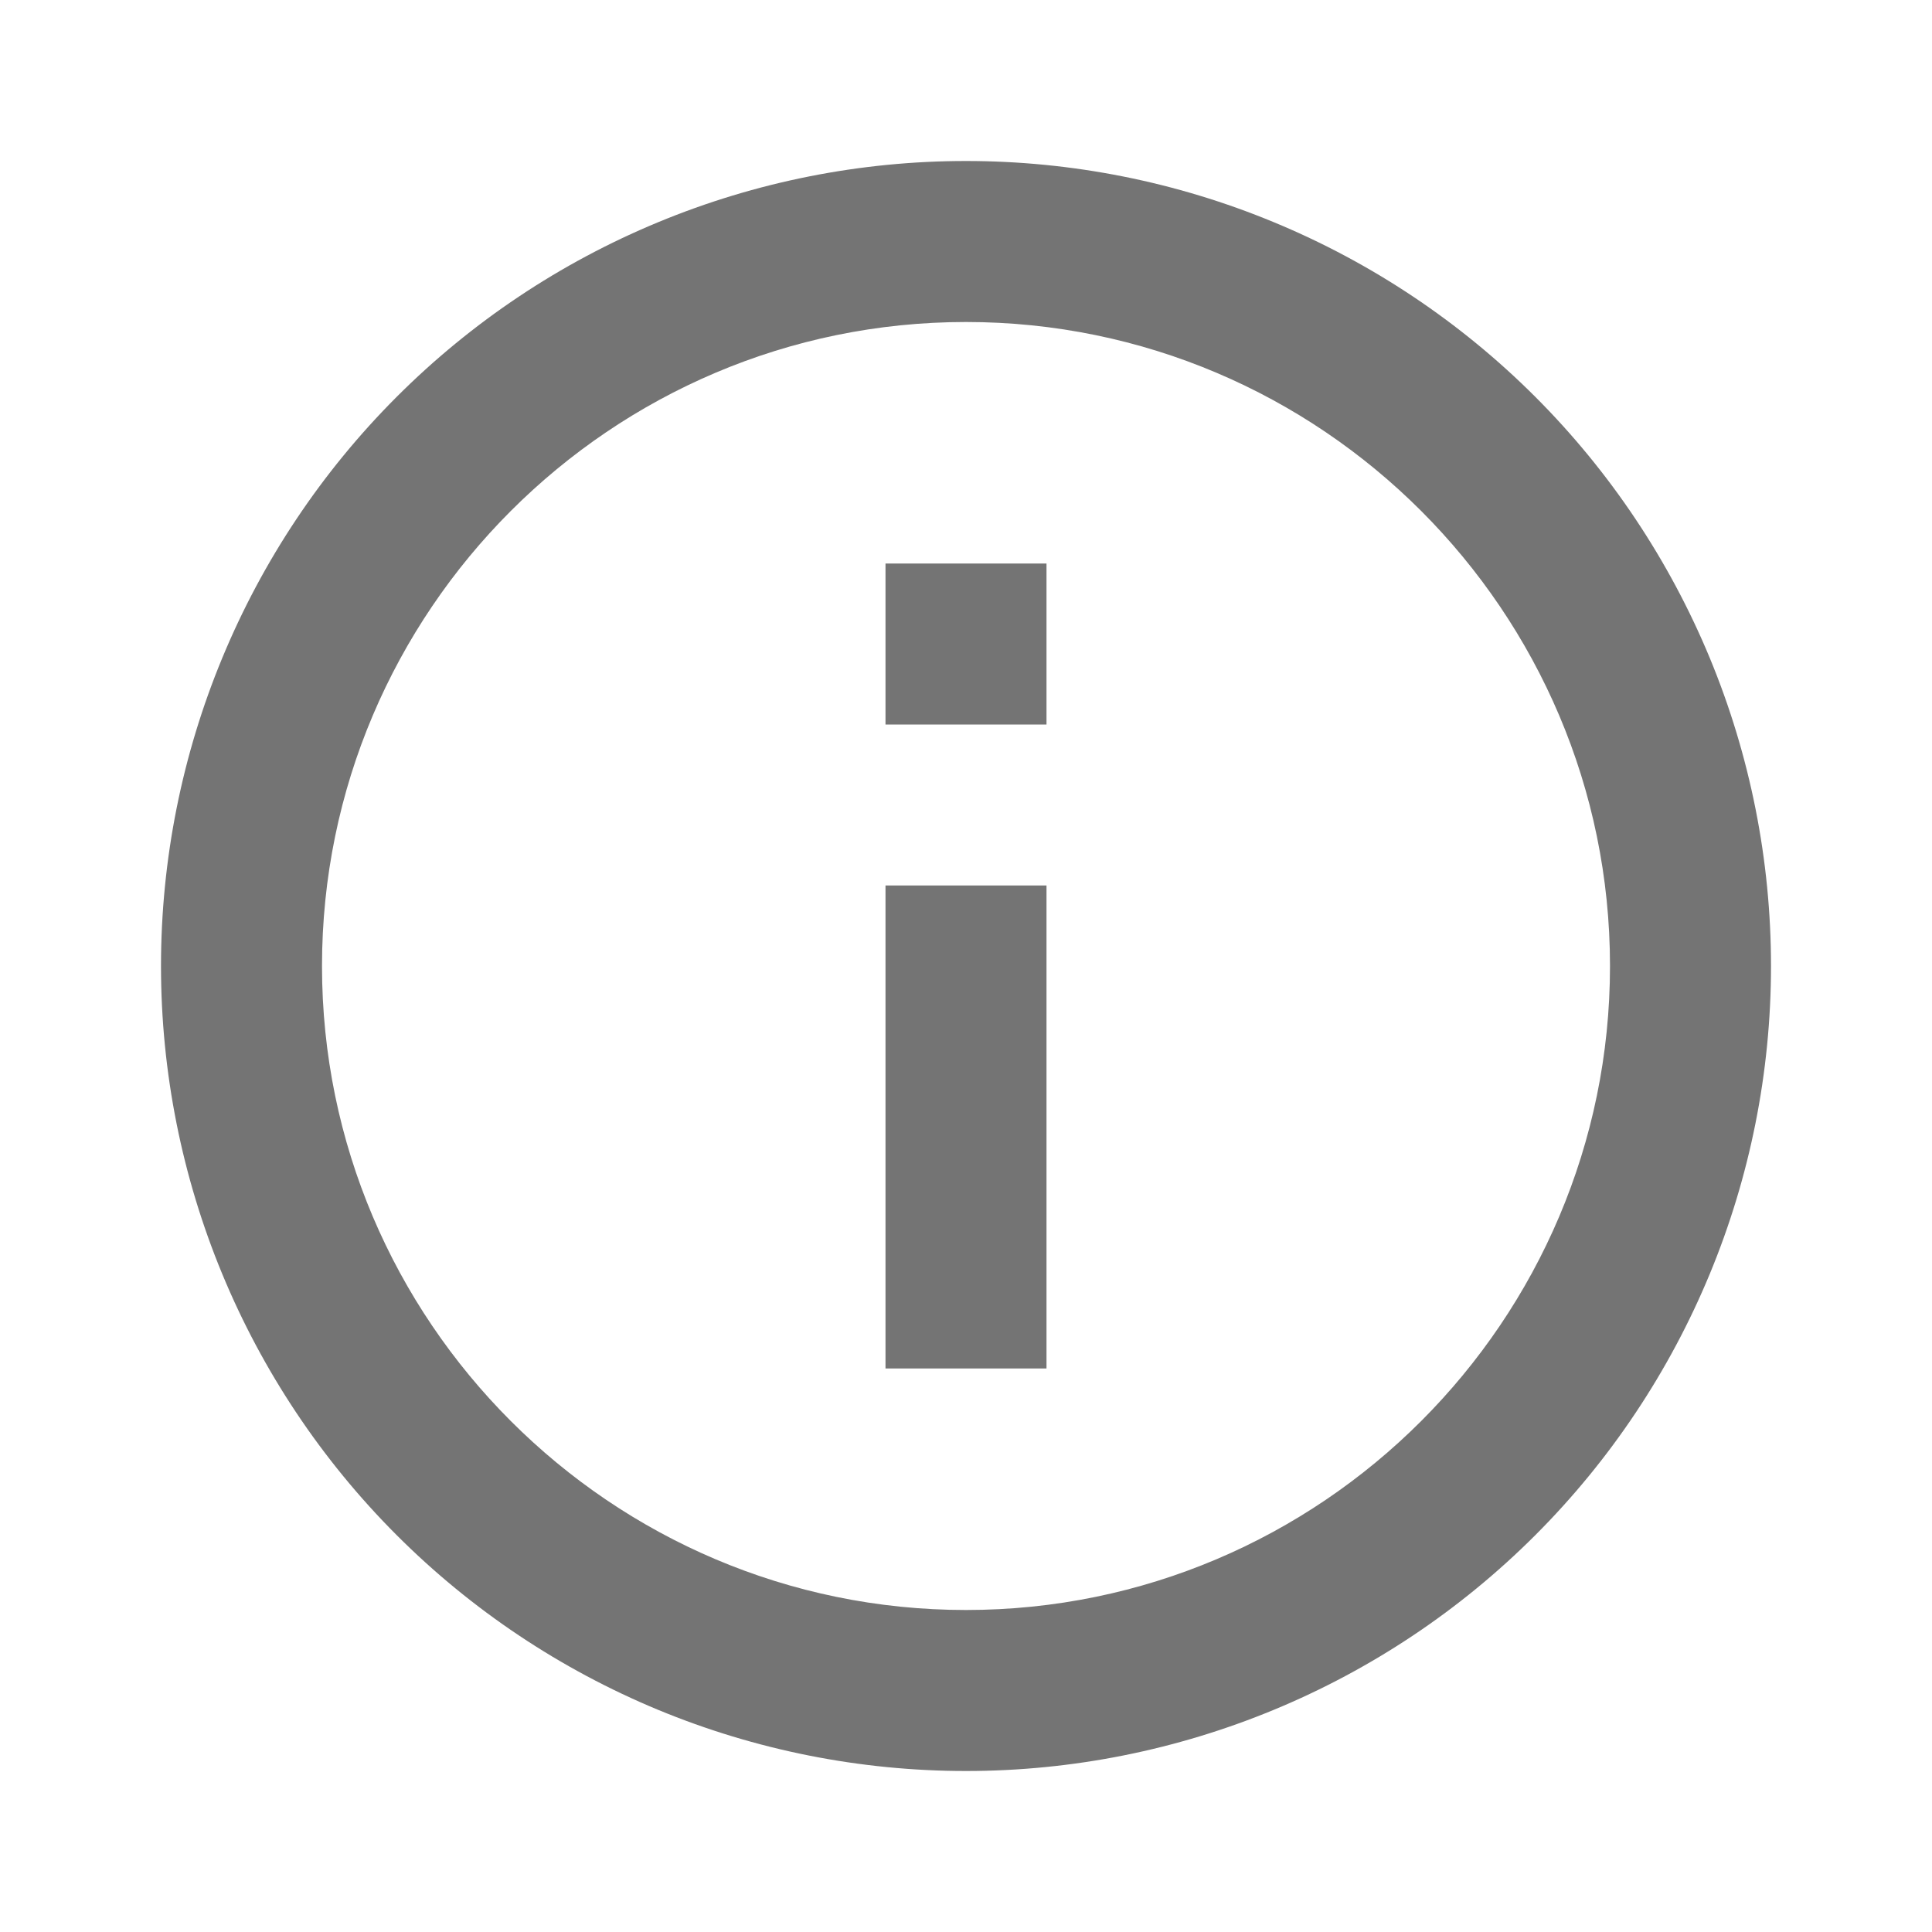
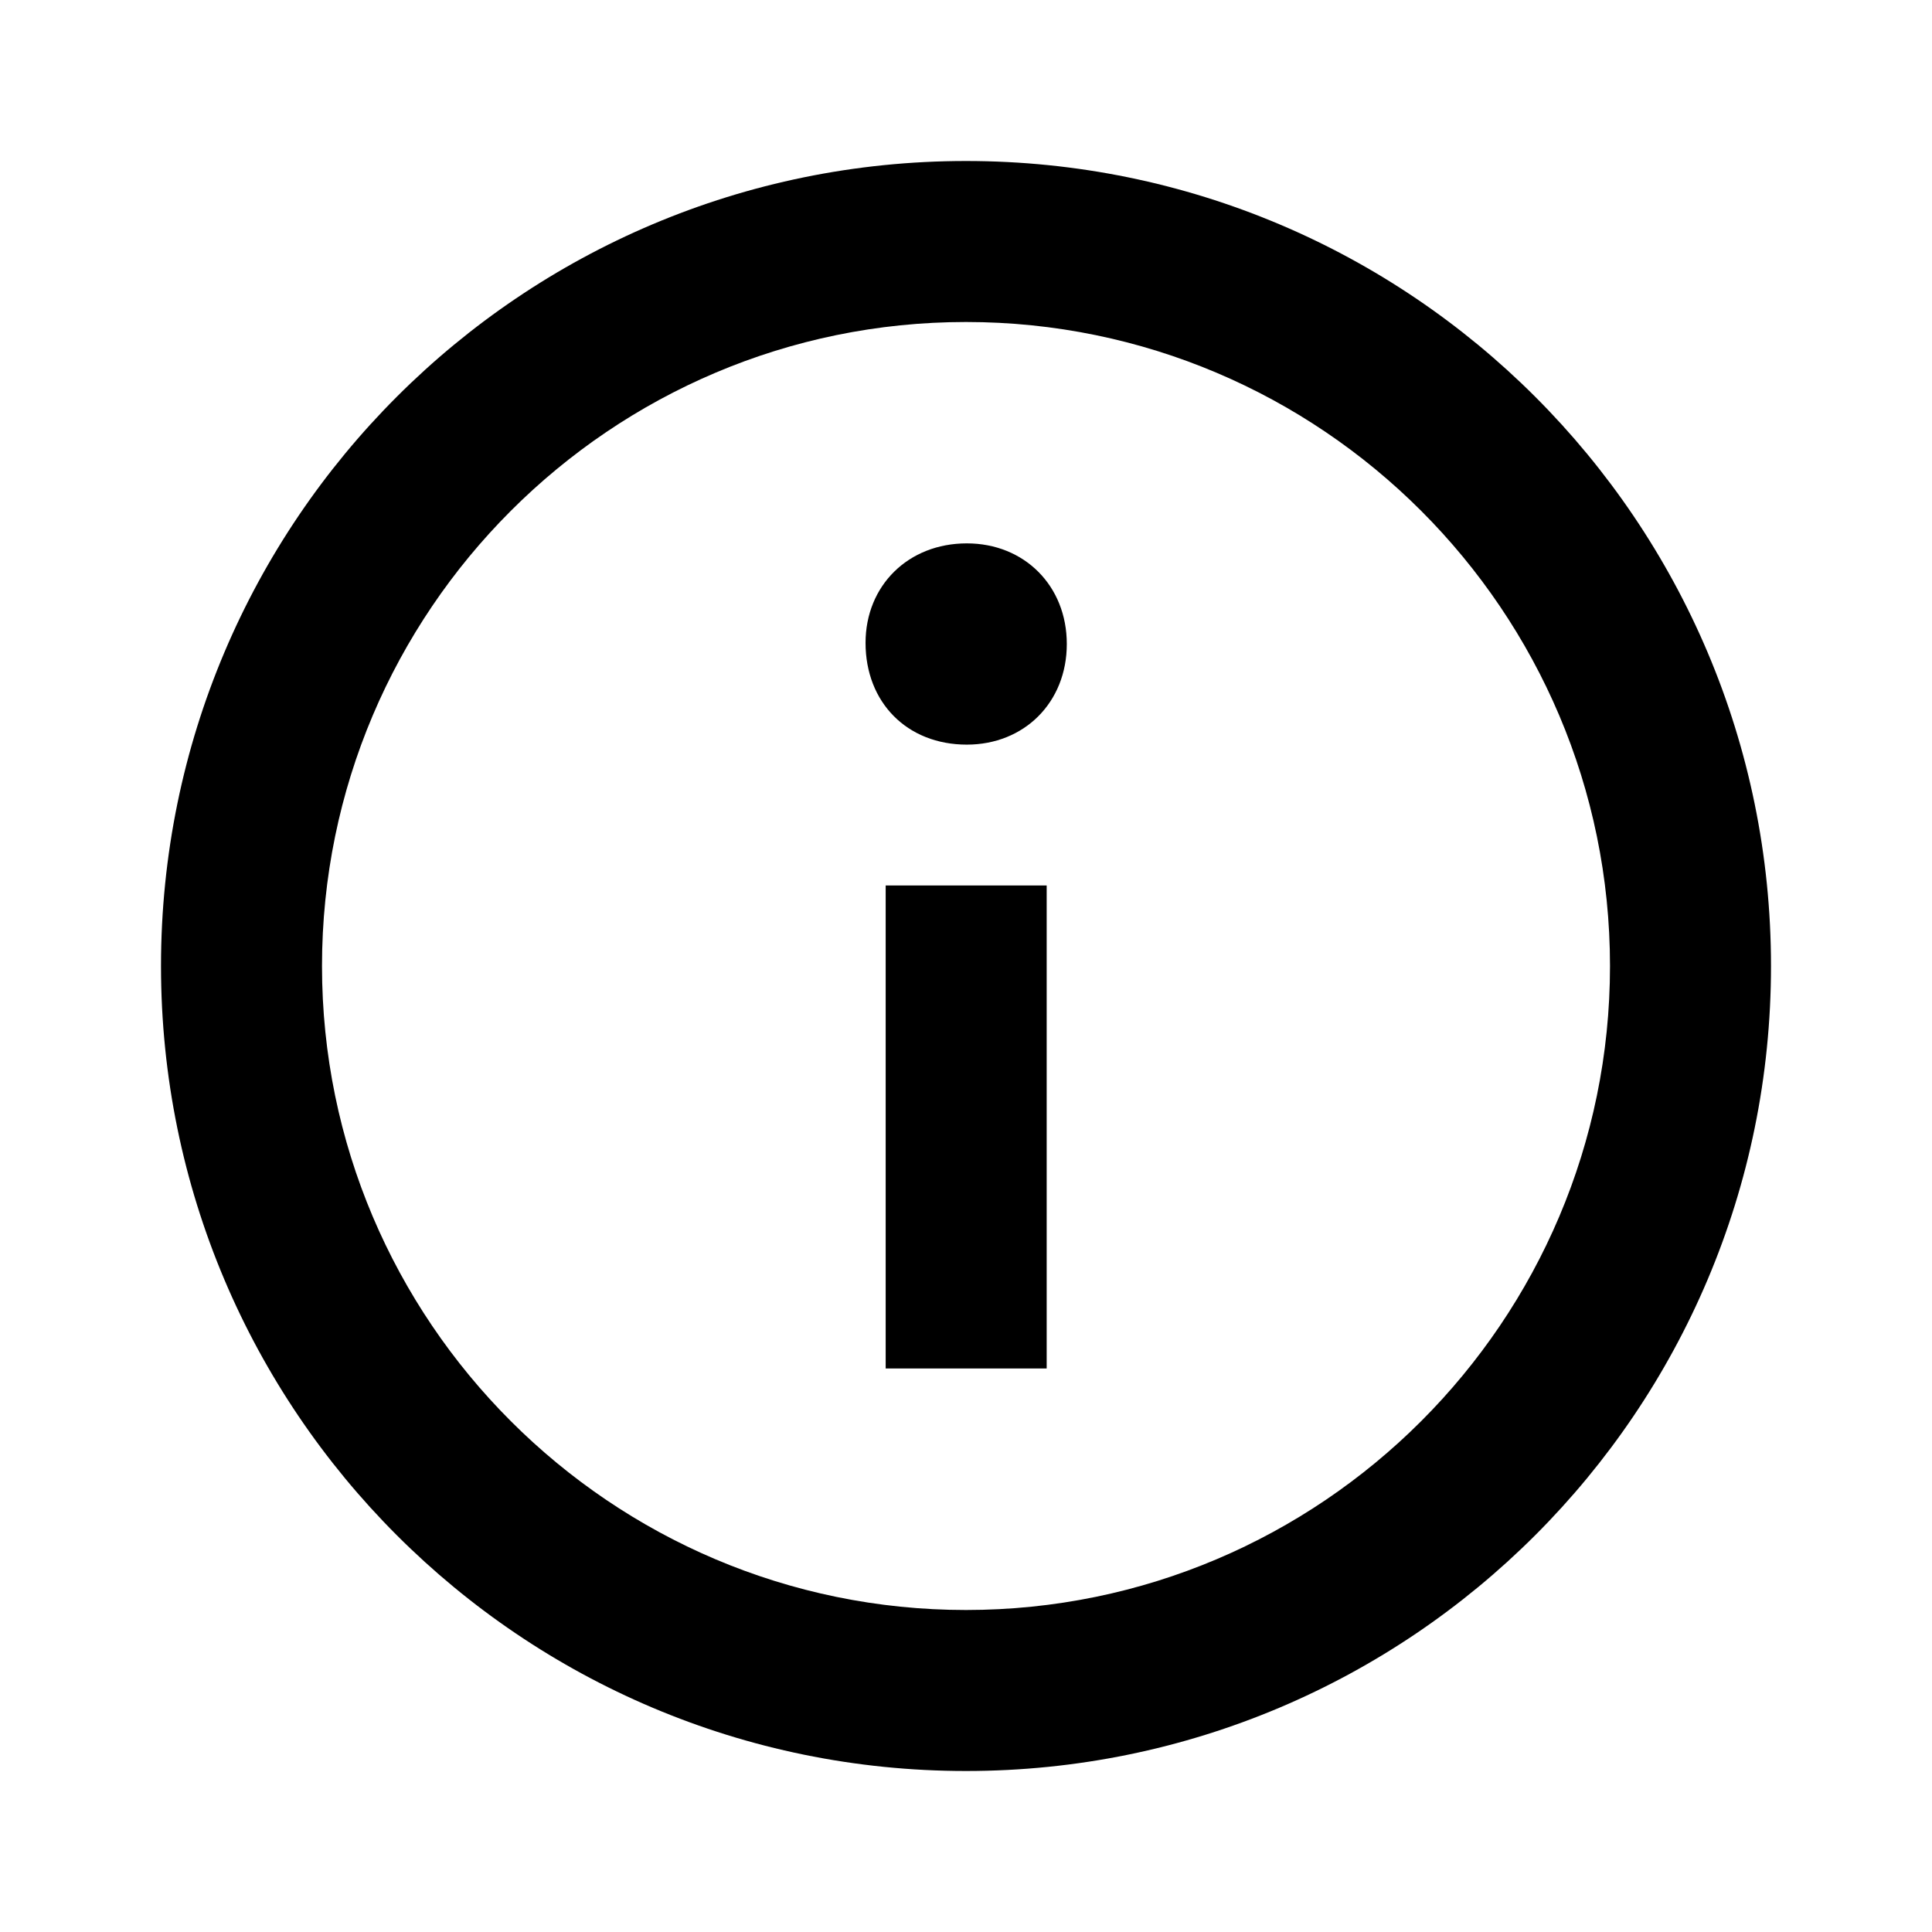
- <svg xmlns="http://www.w3.org/2000/svg" width="30" height="30" viewBox="0 0 30 30" fill="none">
-   <g id="mdi:about-circle-outline">
-     <path id="Vector" d="M13.75 11.25H16.25V8.75H13.75M15 25C9.488 25 5 20.512 5 15C5 9.488 9.488 5 15 5C20.512 5 25 9.488 25 15C25 20.512 20.512 25 15 25ZM15 2.5C13.358 2.5 11.733 2.823 10.216 3.452C8.7 4.08 7.322 5 6.161 6.161C3.817 8.505 2.5 11.685 2.5 15C2.5 18.315 3.817 21.495 6.161 23.839C7.322 25 8.7 25.92 10.216 26.549C11.733 27.177 13.358 27.5 15 27.5C18.315 27.5 21.495 26.183 23.839 23.839C26.183 21.495 27.5 18.315 27.5 15C27.5 13.358 27.177 11.733 26.549 10.216C25.92 8.7 25 7.322 23.839 6.161C22.678 5 21.3 4.08 19.784 3.452C18.267 2.823 16.642 2.5 15 2.5ZM13.75 21.25H16.25V13.75H13.75V21.25Z" fill="#747474" />
+ <svg xmlns="http://www.w3.org/2000/svg" width="800px" height="800px" viewBox="0 0 512 512" version="1.1">
+   <g id="Page-1" stroke="none" stroke-width="1" fill="none" fill-rule="evenodd">
+     <g id="about-white" fill="#000000" transform="translate(42.66667, 42.66667)">
+       <path d="M213.333,3.55271368e-14 C95.513,3.55271368e-14 3.55271368e-14,95.512 3.55271368e-14,213.333 C3.55271368e-14,331.154 95.513,426.667 213.333,426.667 C331.155,426.667 426.667,331.154 426.667,213.333 C426.667,95.512 331.155,3.55271368e-14 213.333,3.55271368e-14 Z M213.333,384 C119.228,384 42.667,307.439 42.667,213.333 C42.667,119.228 119.228,42.667 213.333,42.667 C307.44,42.667 384,119.228 384,213.333 C384,307.439 307.44,384 213.333,384 Z M240.047,128 C240.047,143.468 228.785,154.667 213.55,154.667 C197.699,154.667 186.713,143.468 186.713,127.704 C186.713,112.554 197.996,101.333 213.55,101.333 C228.785,101.333 240.047,112.554 240.047,128 Z M192.047,192 L234.713,192 L234.713,320 L192.047,320 L192.047,192 Z" id="Shape">
+ 
+ </path>
+     </g>
  </g>
</svg>
